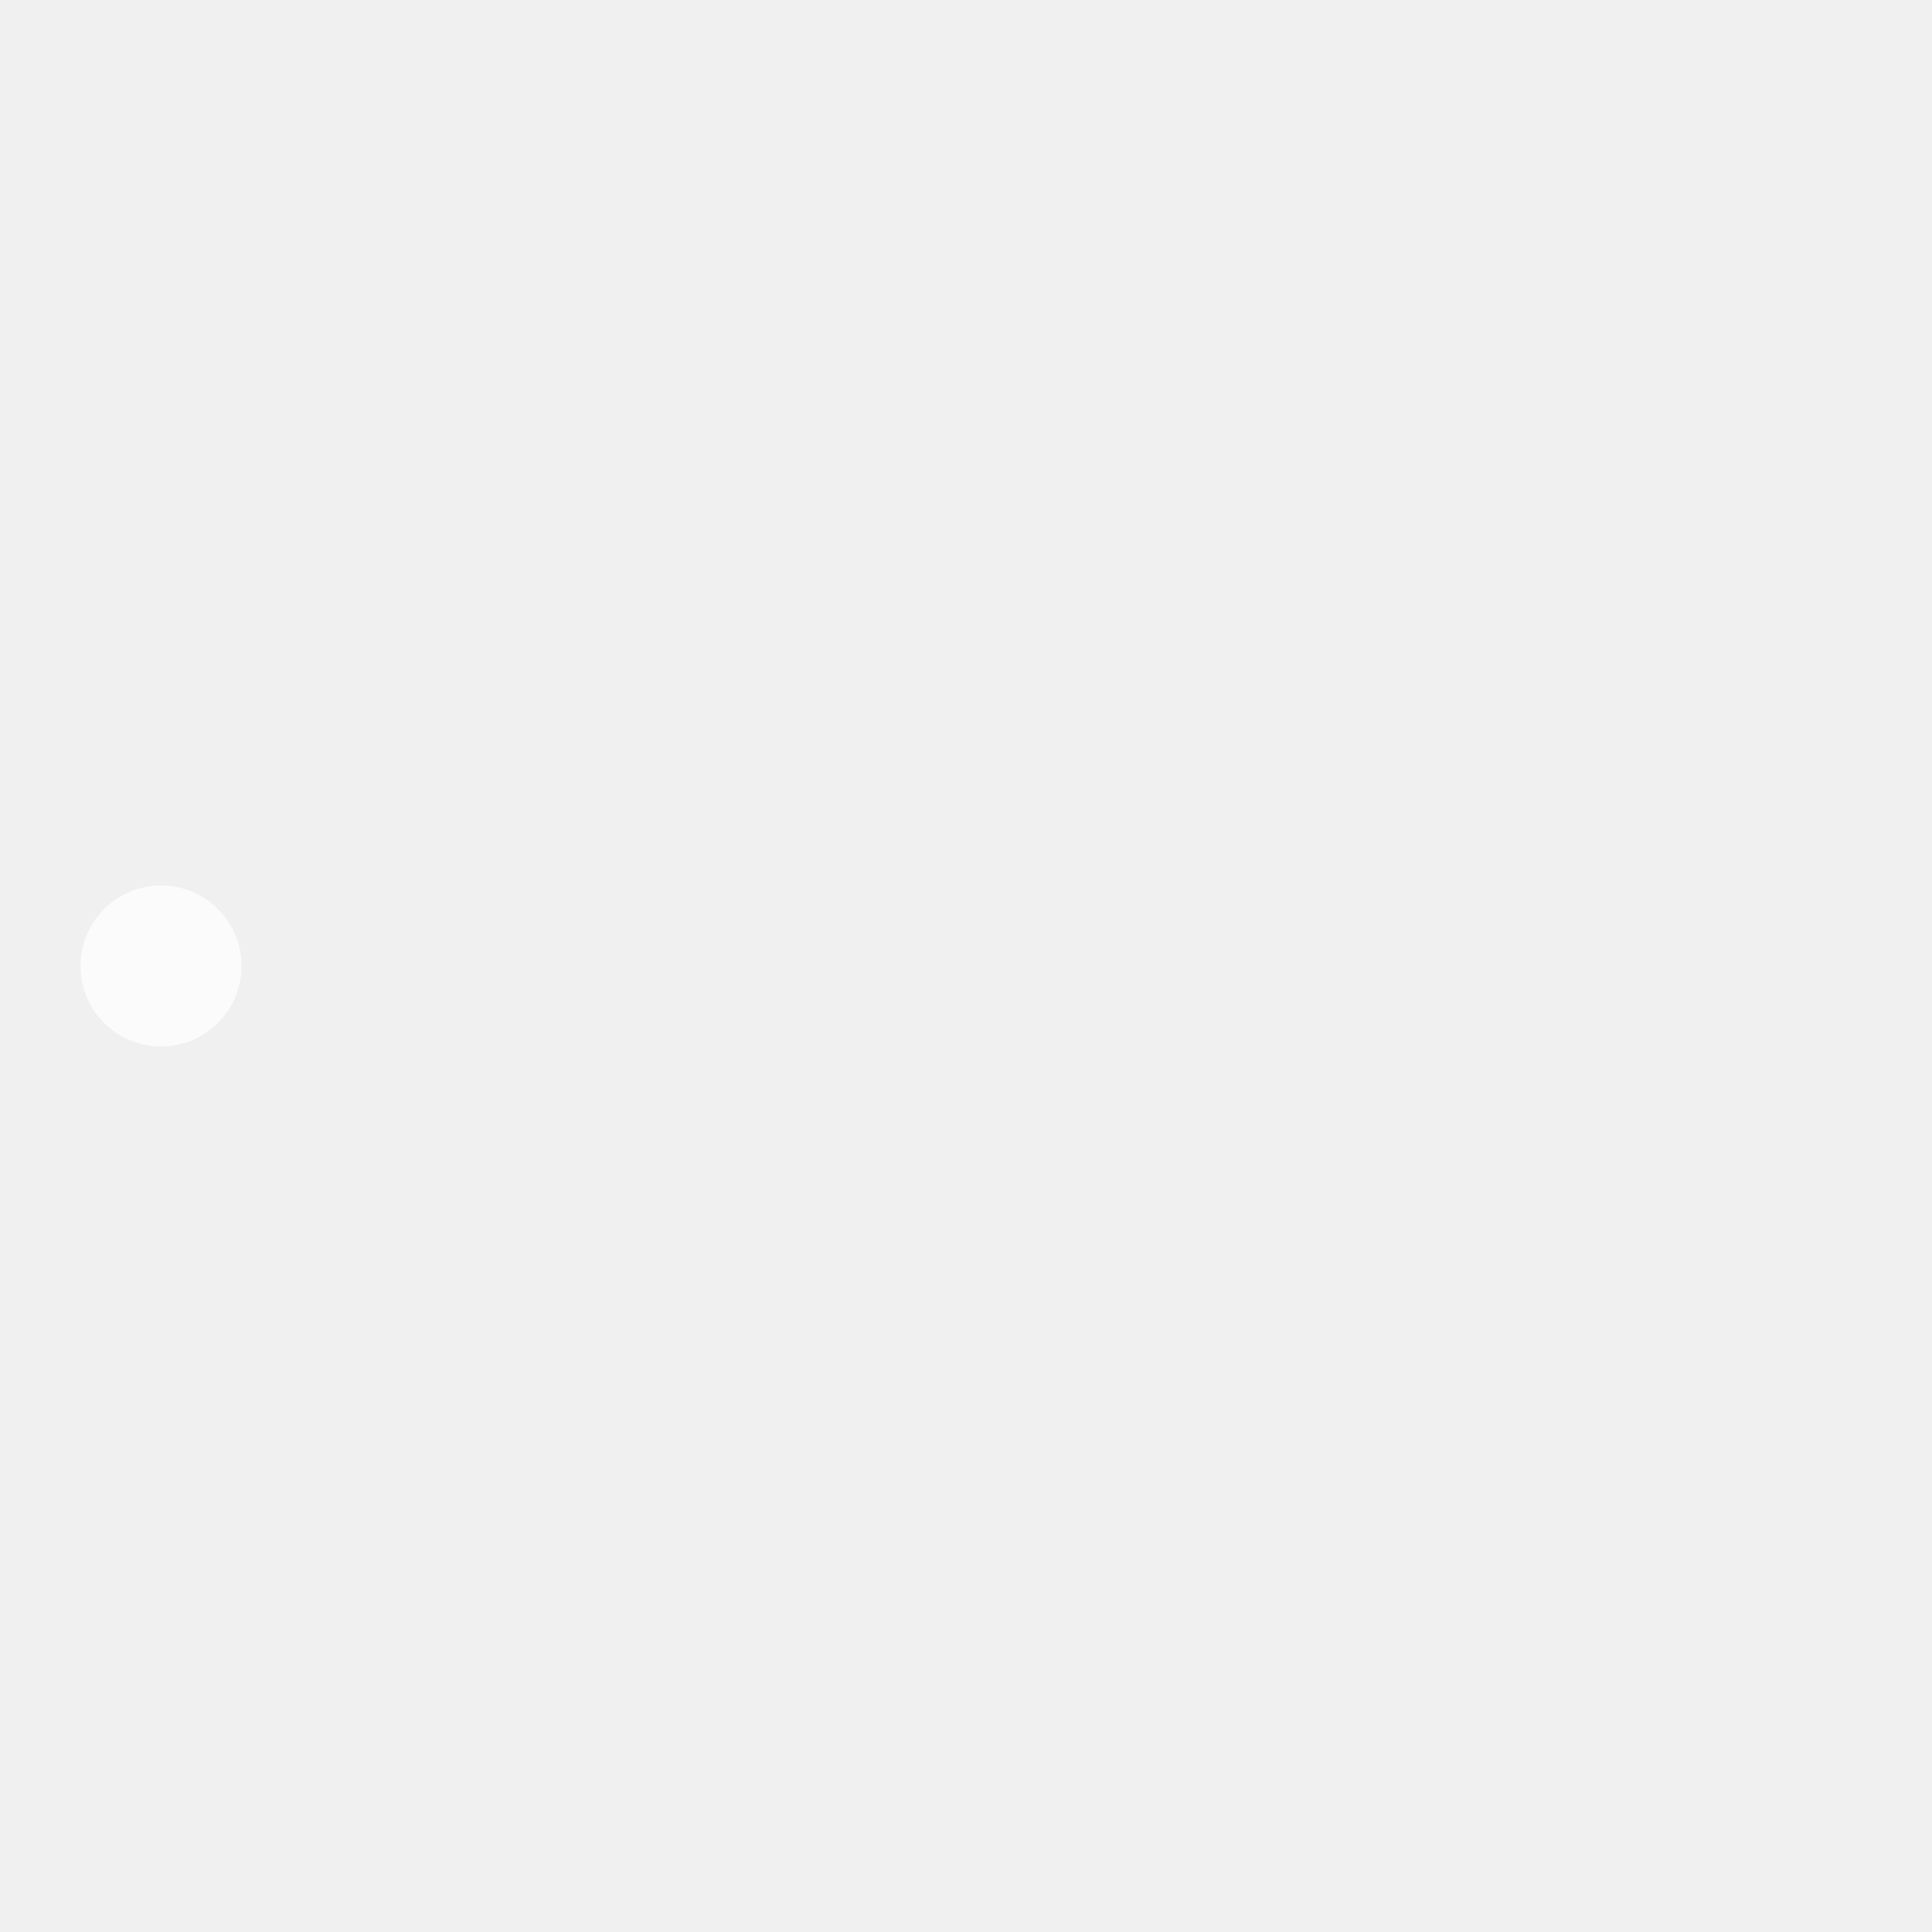
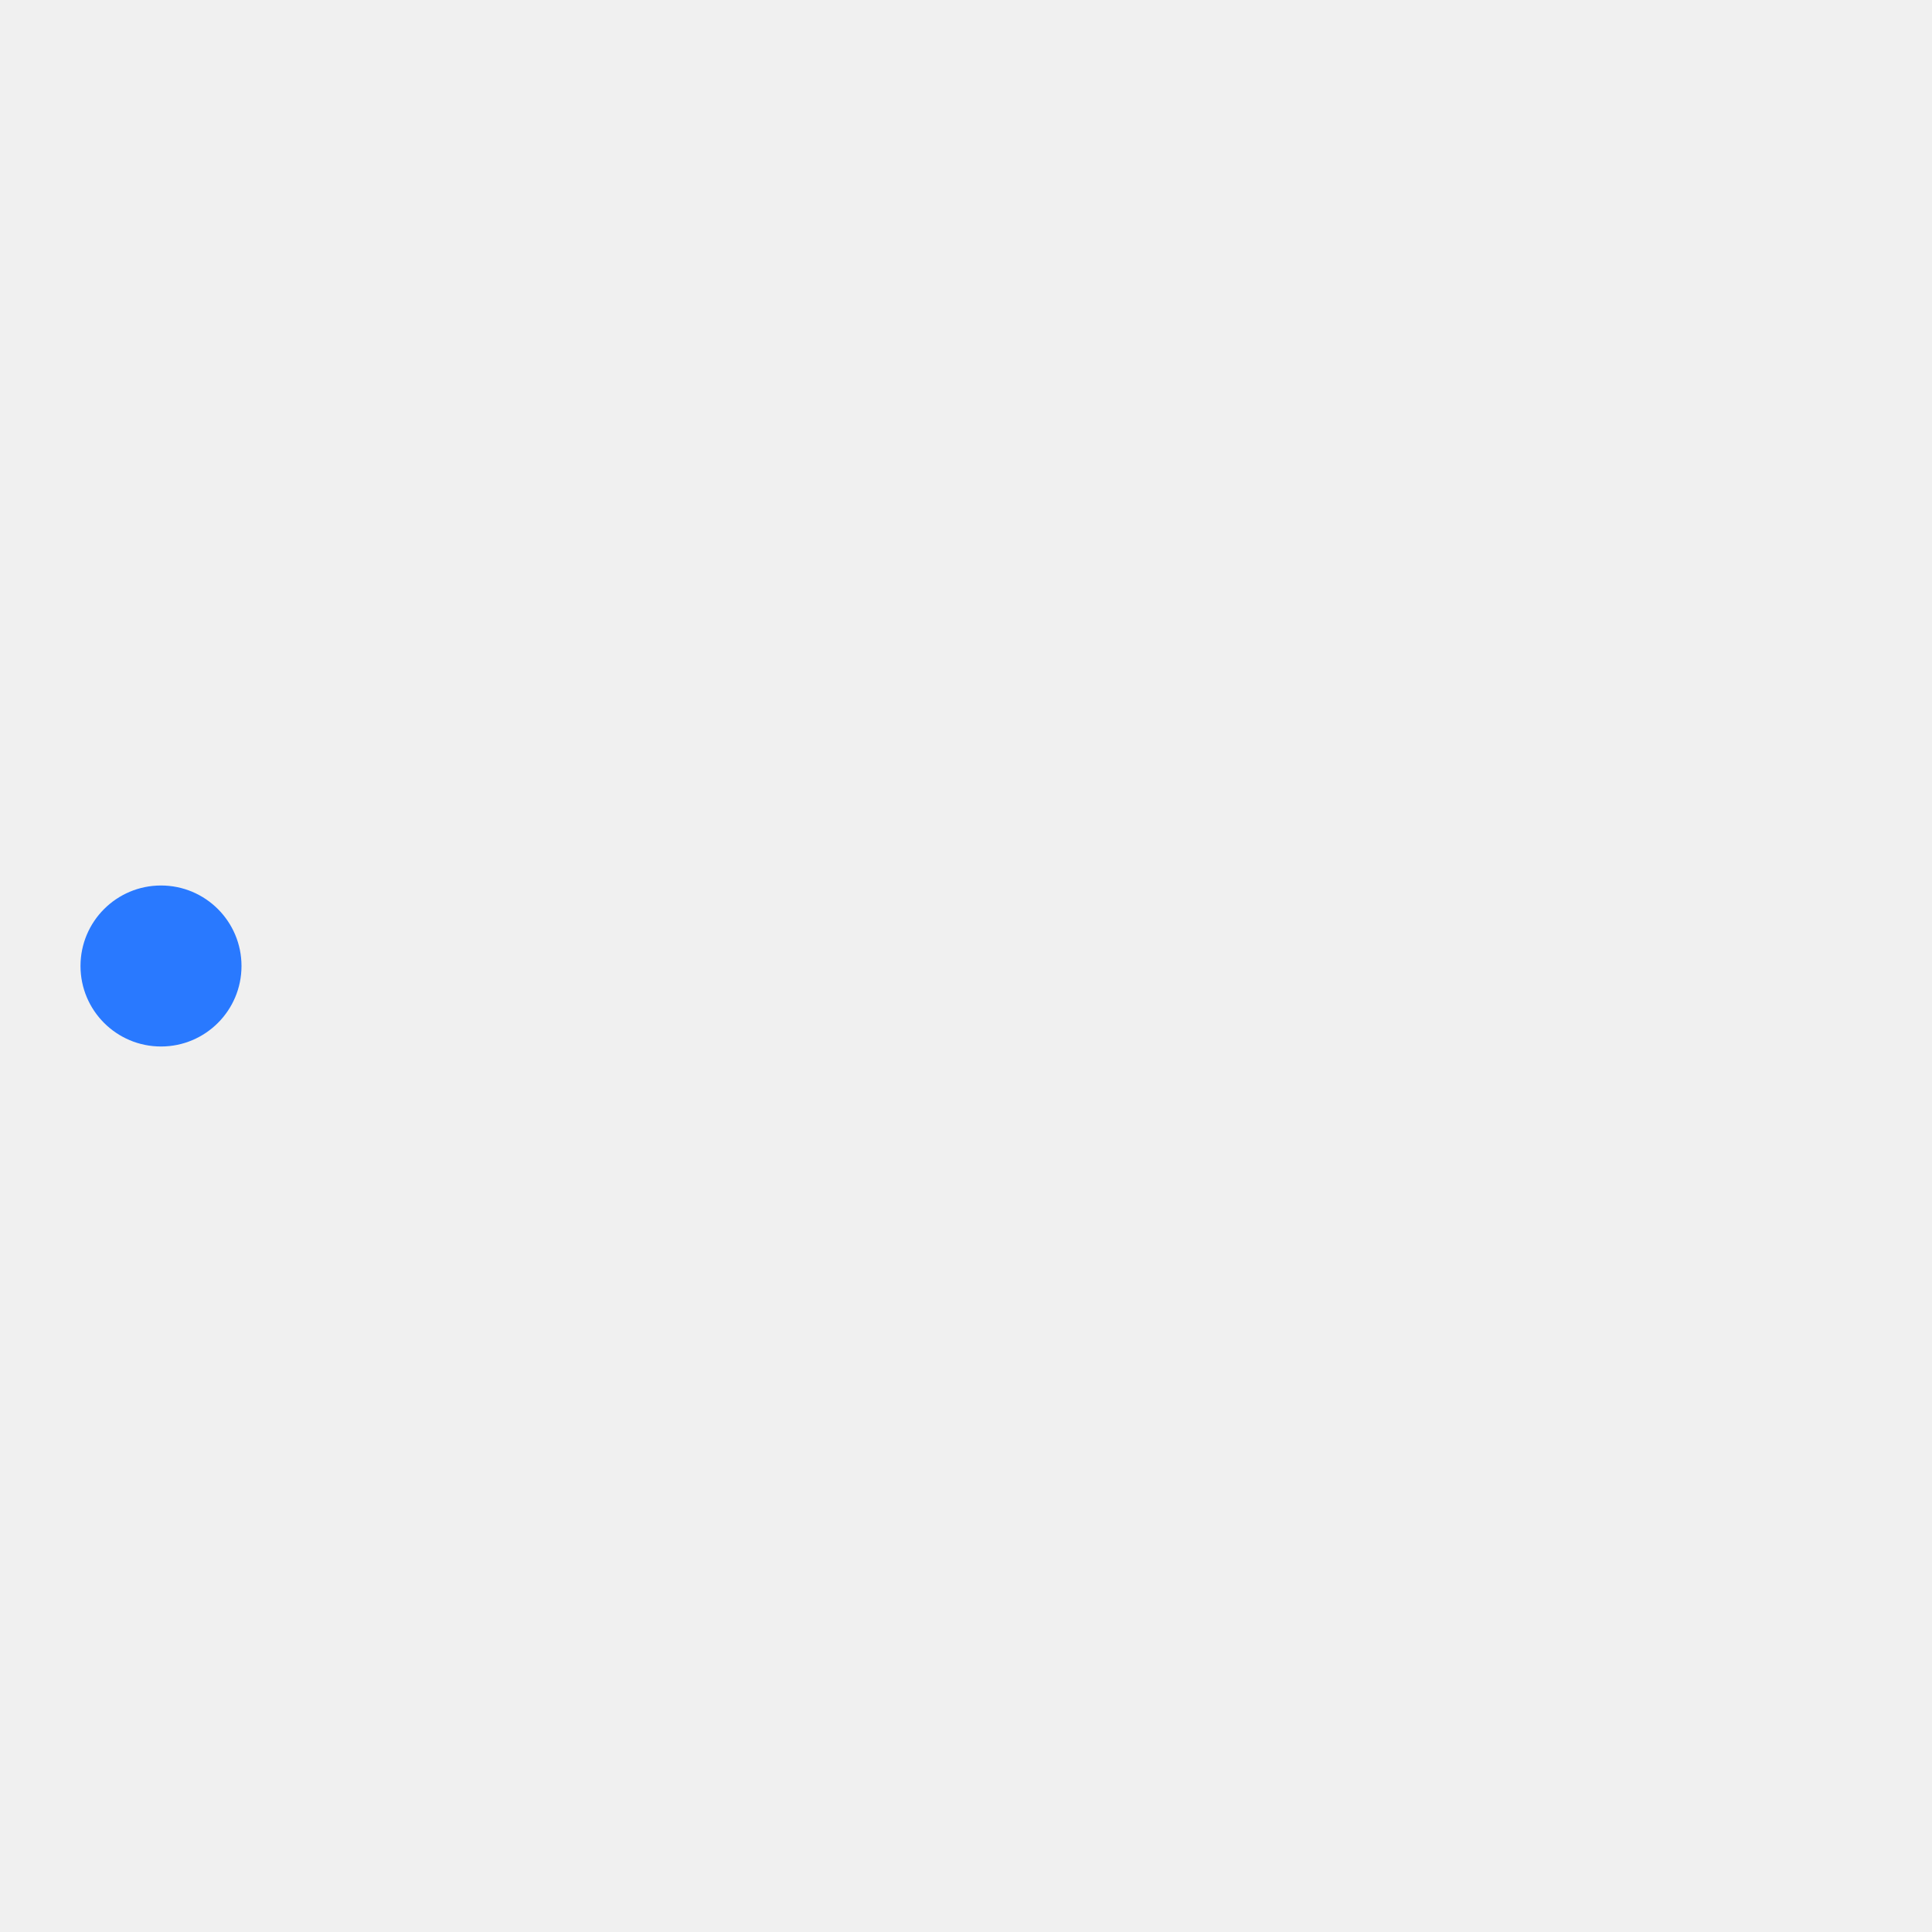
<svg xmlns="http://www.w3.org/2000/svg" width="72" height="72" viewBox="0 0 72 72" id="svg2" version="1.1">
  <defs id="defs4" />
  <g id="layer1" transform="translate(0,-980.3622)">
    <g id="g4142">
      <rect y="980.362" x="0" height="72" width="72" id="rect4140" style="fill:none;stroke:none" />
-       <circle style="opacity:0.75;fill:#ffffff;fill-opacity:1;stroke:none" id="path4145" cx="6" cy="1016.362" r="3" />
+       <circle style="opacity:1;fill:#2979FF;fill-opacity:1;stroke:none" id="path4145" cx="6" cy="1016.362" r="3" />
    </g>
  </g>
</svg>
